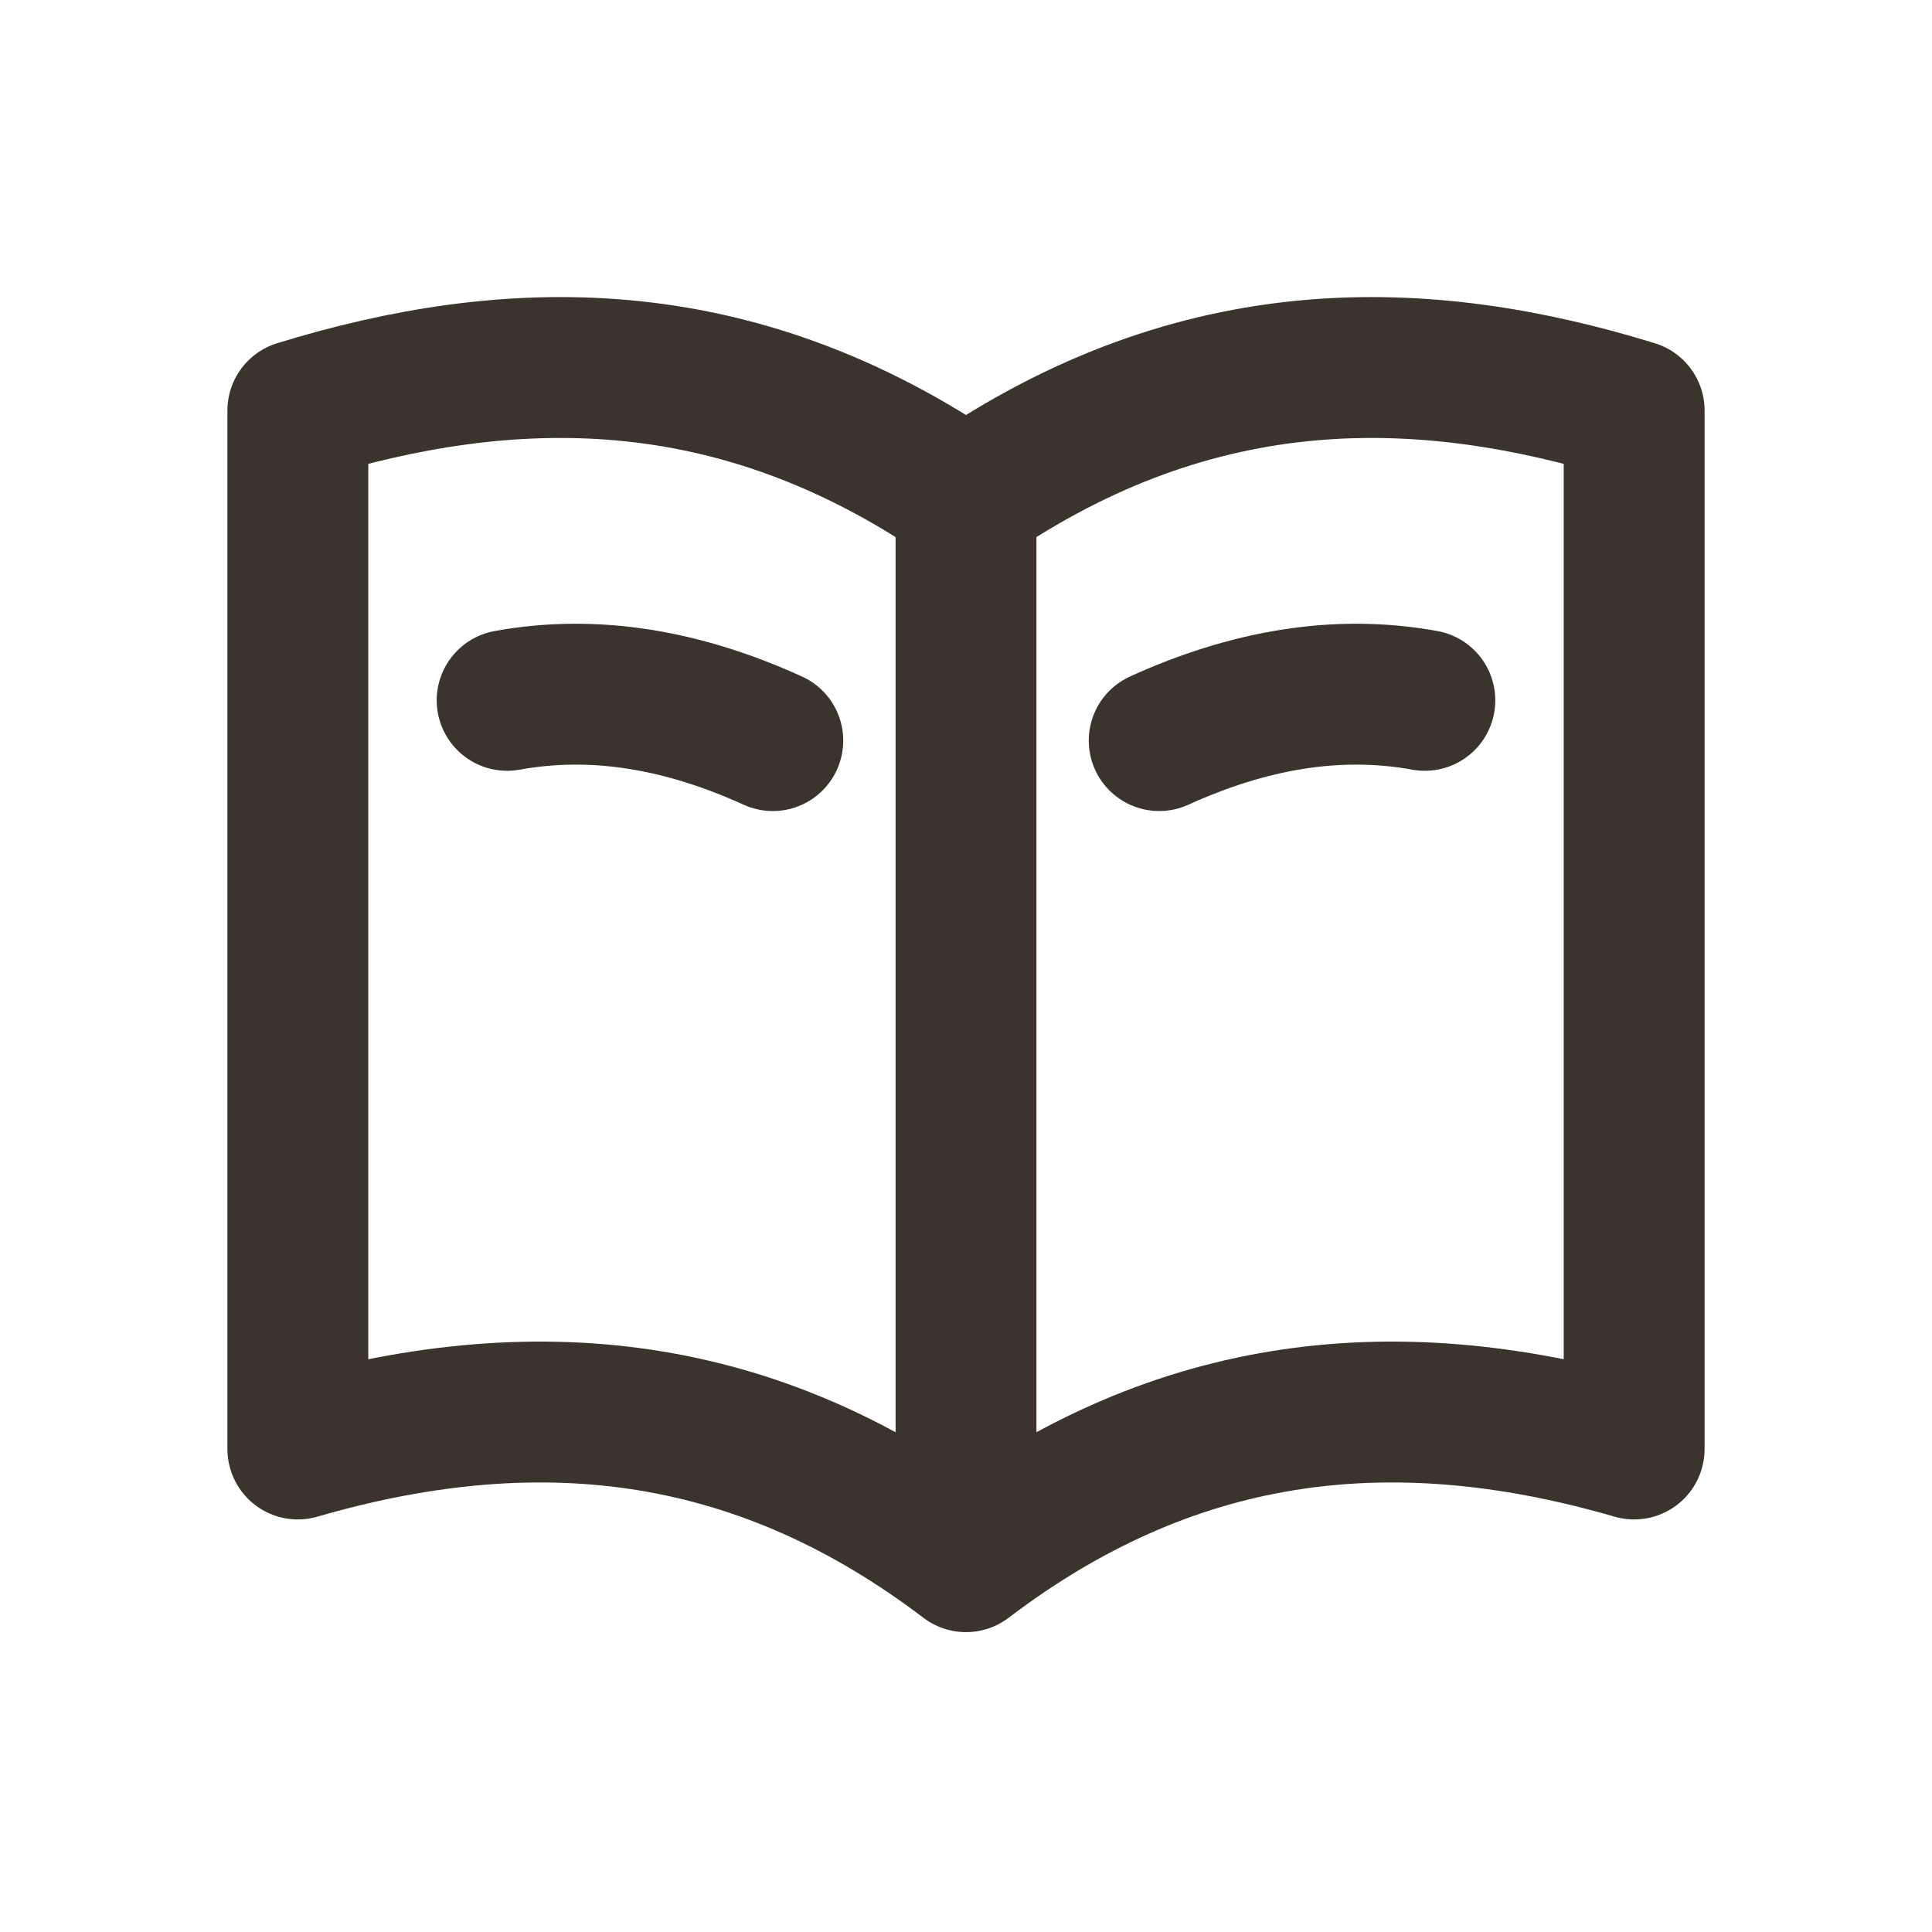
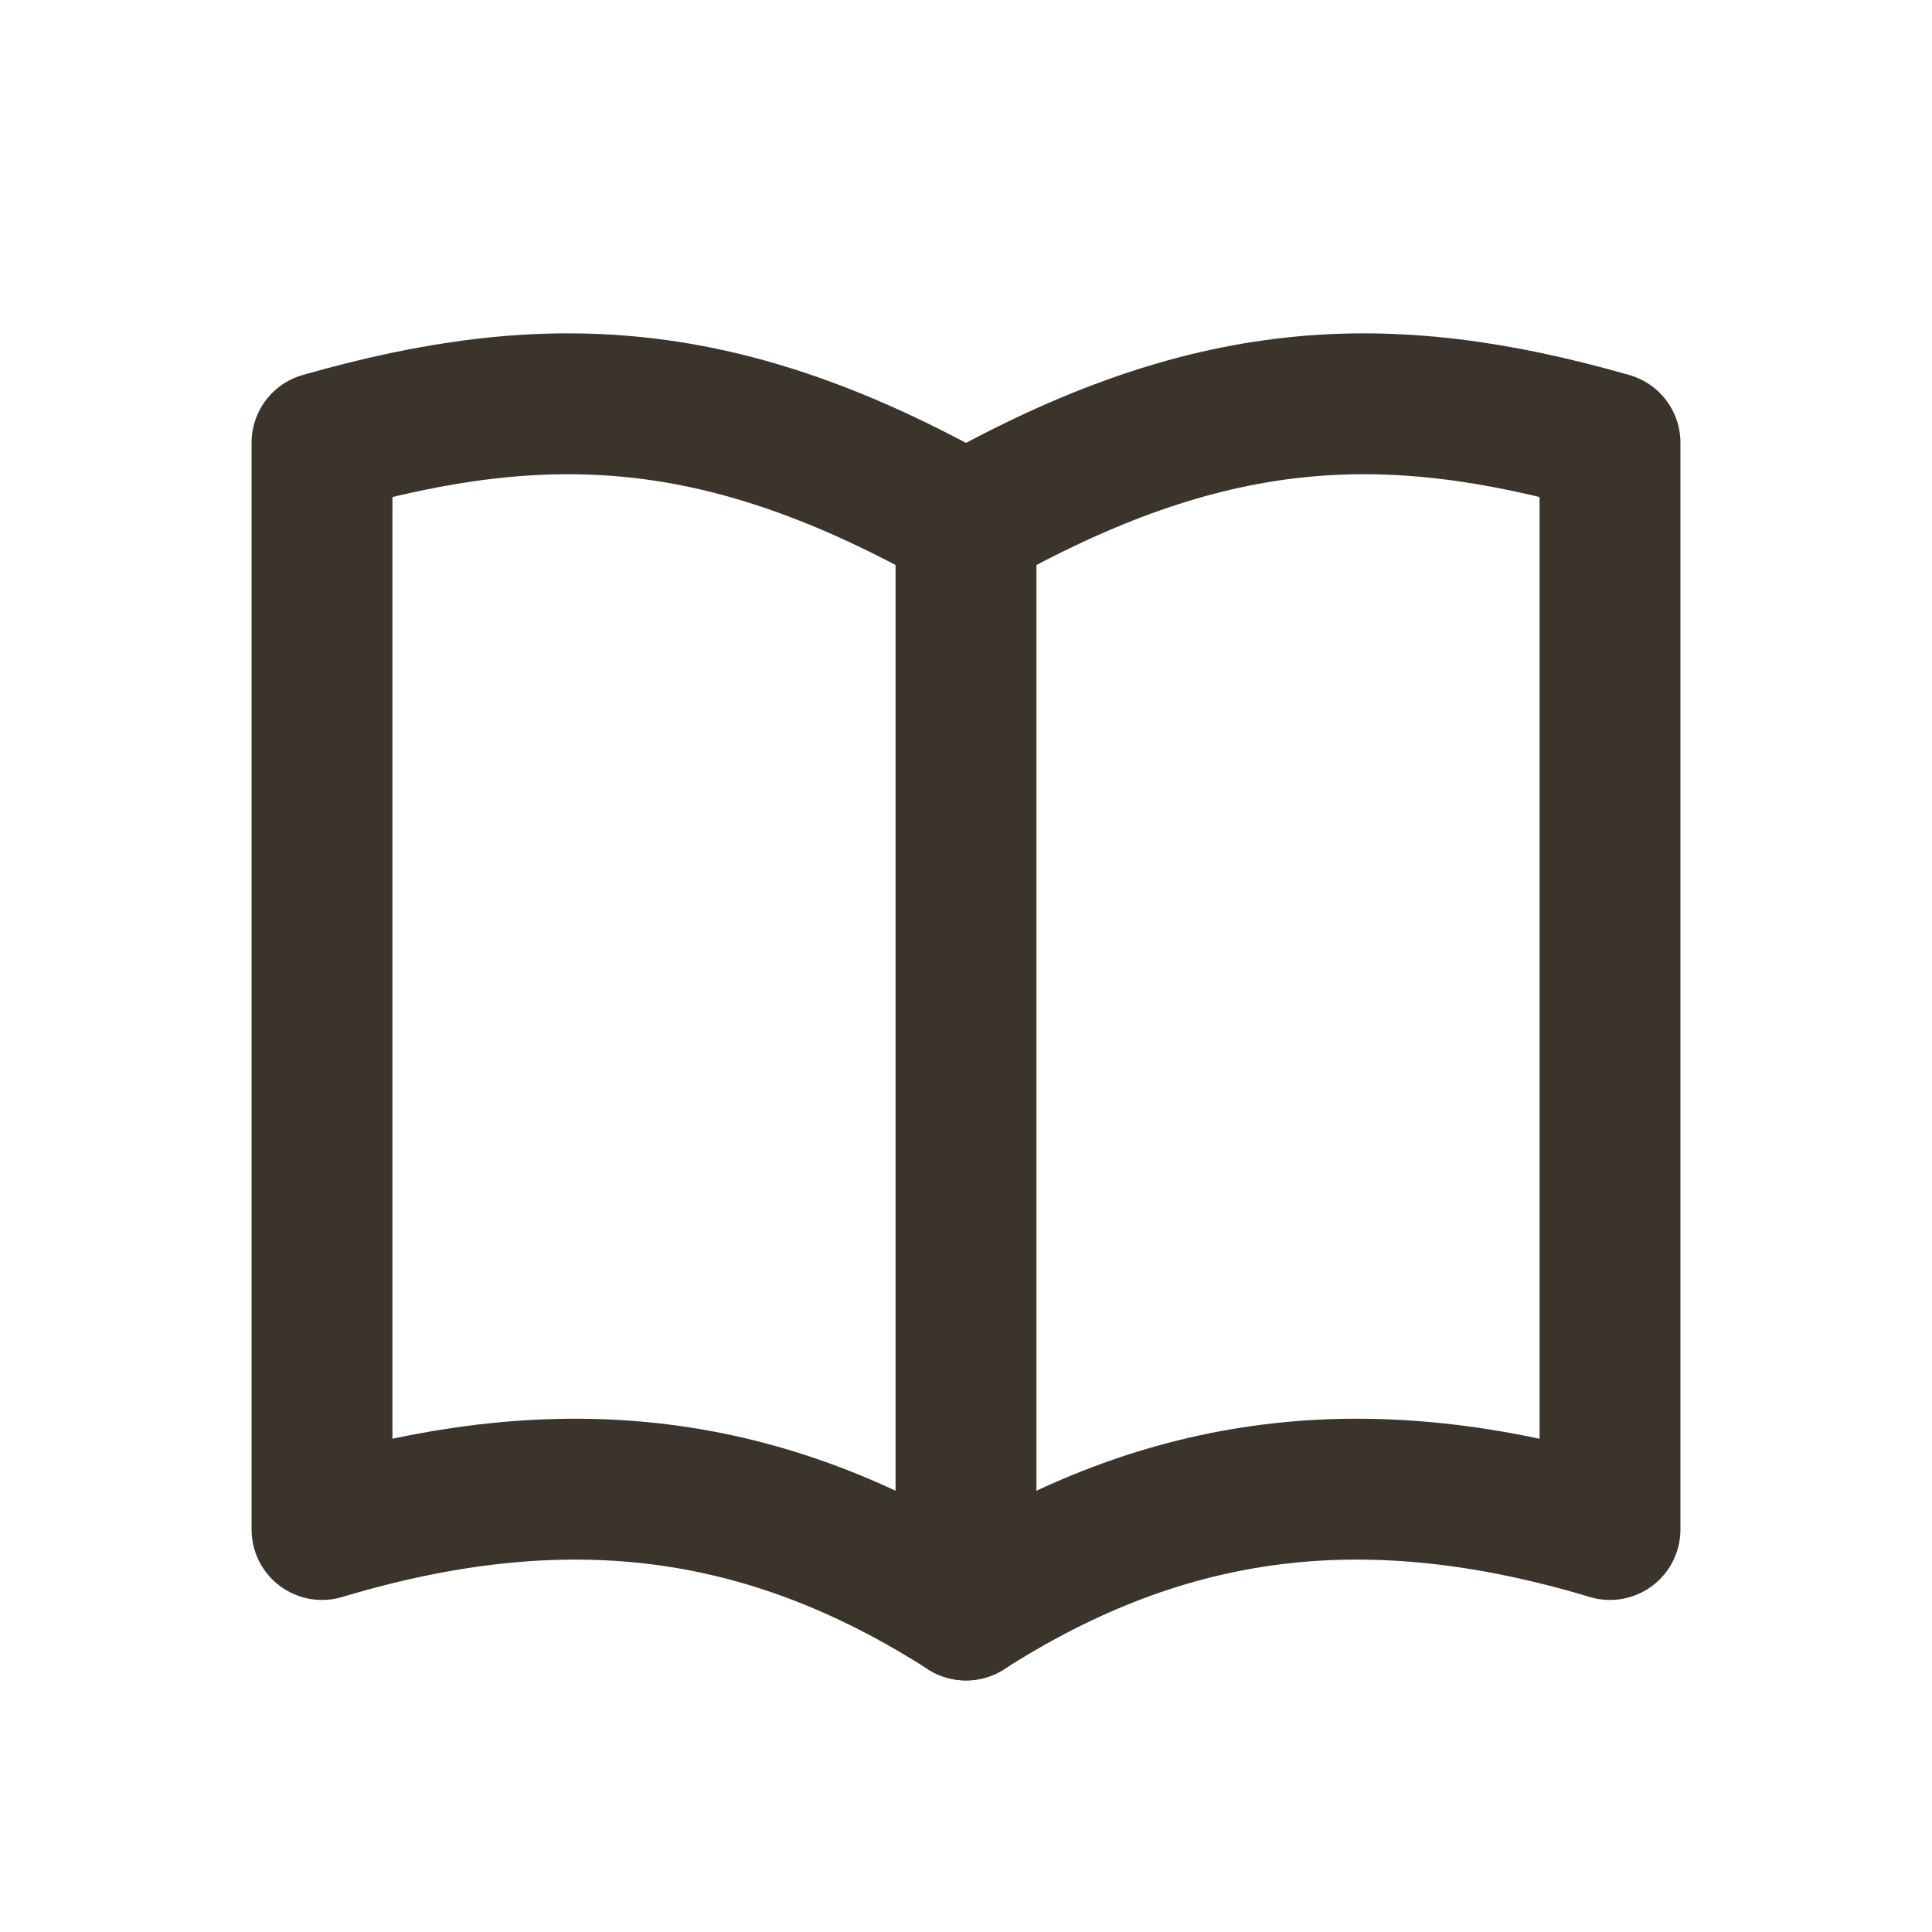
<svg xmlns="http://www.w3.org/2000/svg" viewBox="0 0 24 24" width="24" height="24" role="img" aria-label="Reader" fill="none" stroke="#3A342D" stroke-width="1.75" stroke-linecap="round" stroke-linejoin="round">
-   <path d="M12 6.2 C9.1 4.2 6.3 4.3 3.7 5.1 V18 C6.8 17.1 9.5 17.5 12 19.4 C14.5 17.5 17.2 17.1 20.3 18 V5.1 C17.7 4.3 14.9 4.2 12 6.2 Z M12 6.2 V19.4" />
-   <path d="M6.3 8.7 C7.4 8.5 8.5 8.7 9.6 9.2 M14.4 9.2 C15.5 8.7 16.6 8.5 17.7 8.7" />
+   <path d="M12 6.5C9 4.8 6.8 4.7 4 5.5V19c3-.9 5.5-.6 8 1 2.5-1.6 5-1.9 8-1V5.5c-2.8-.8-5-.7-8 1Z" />
+   <path d="M12 6.5V20" />
</svg>
